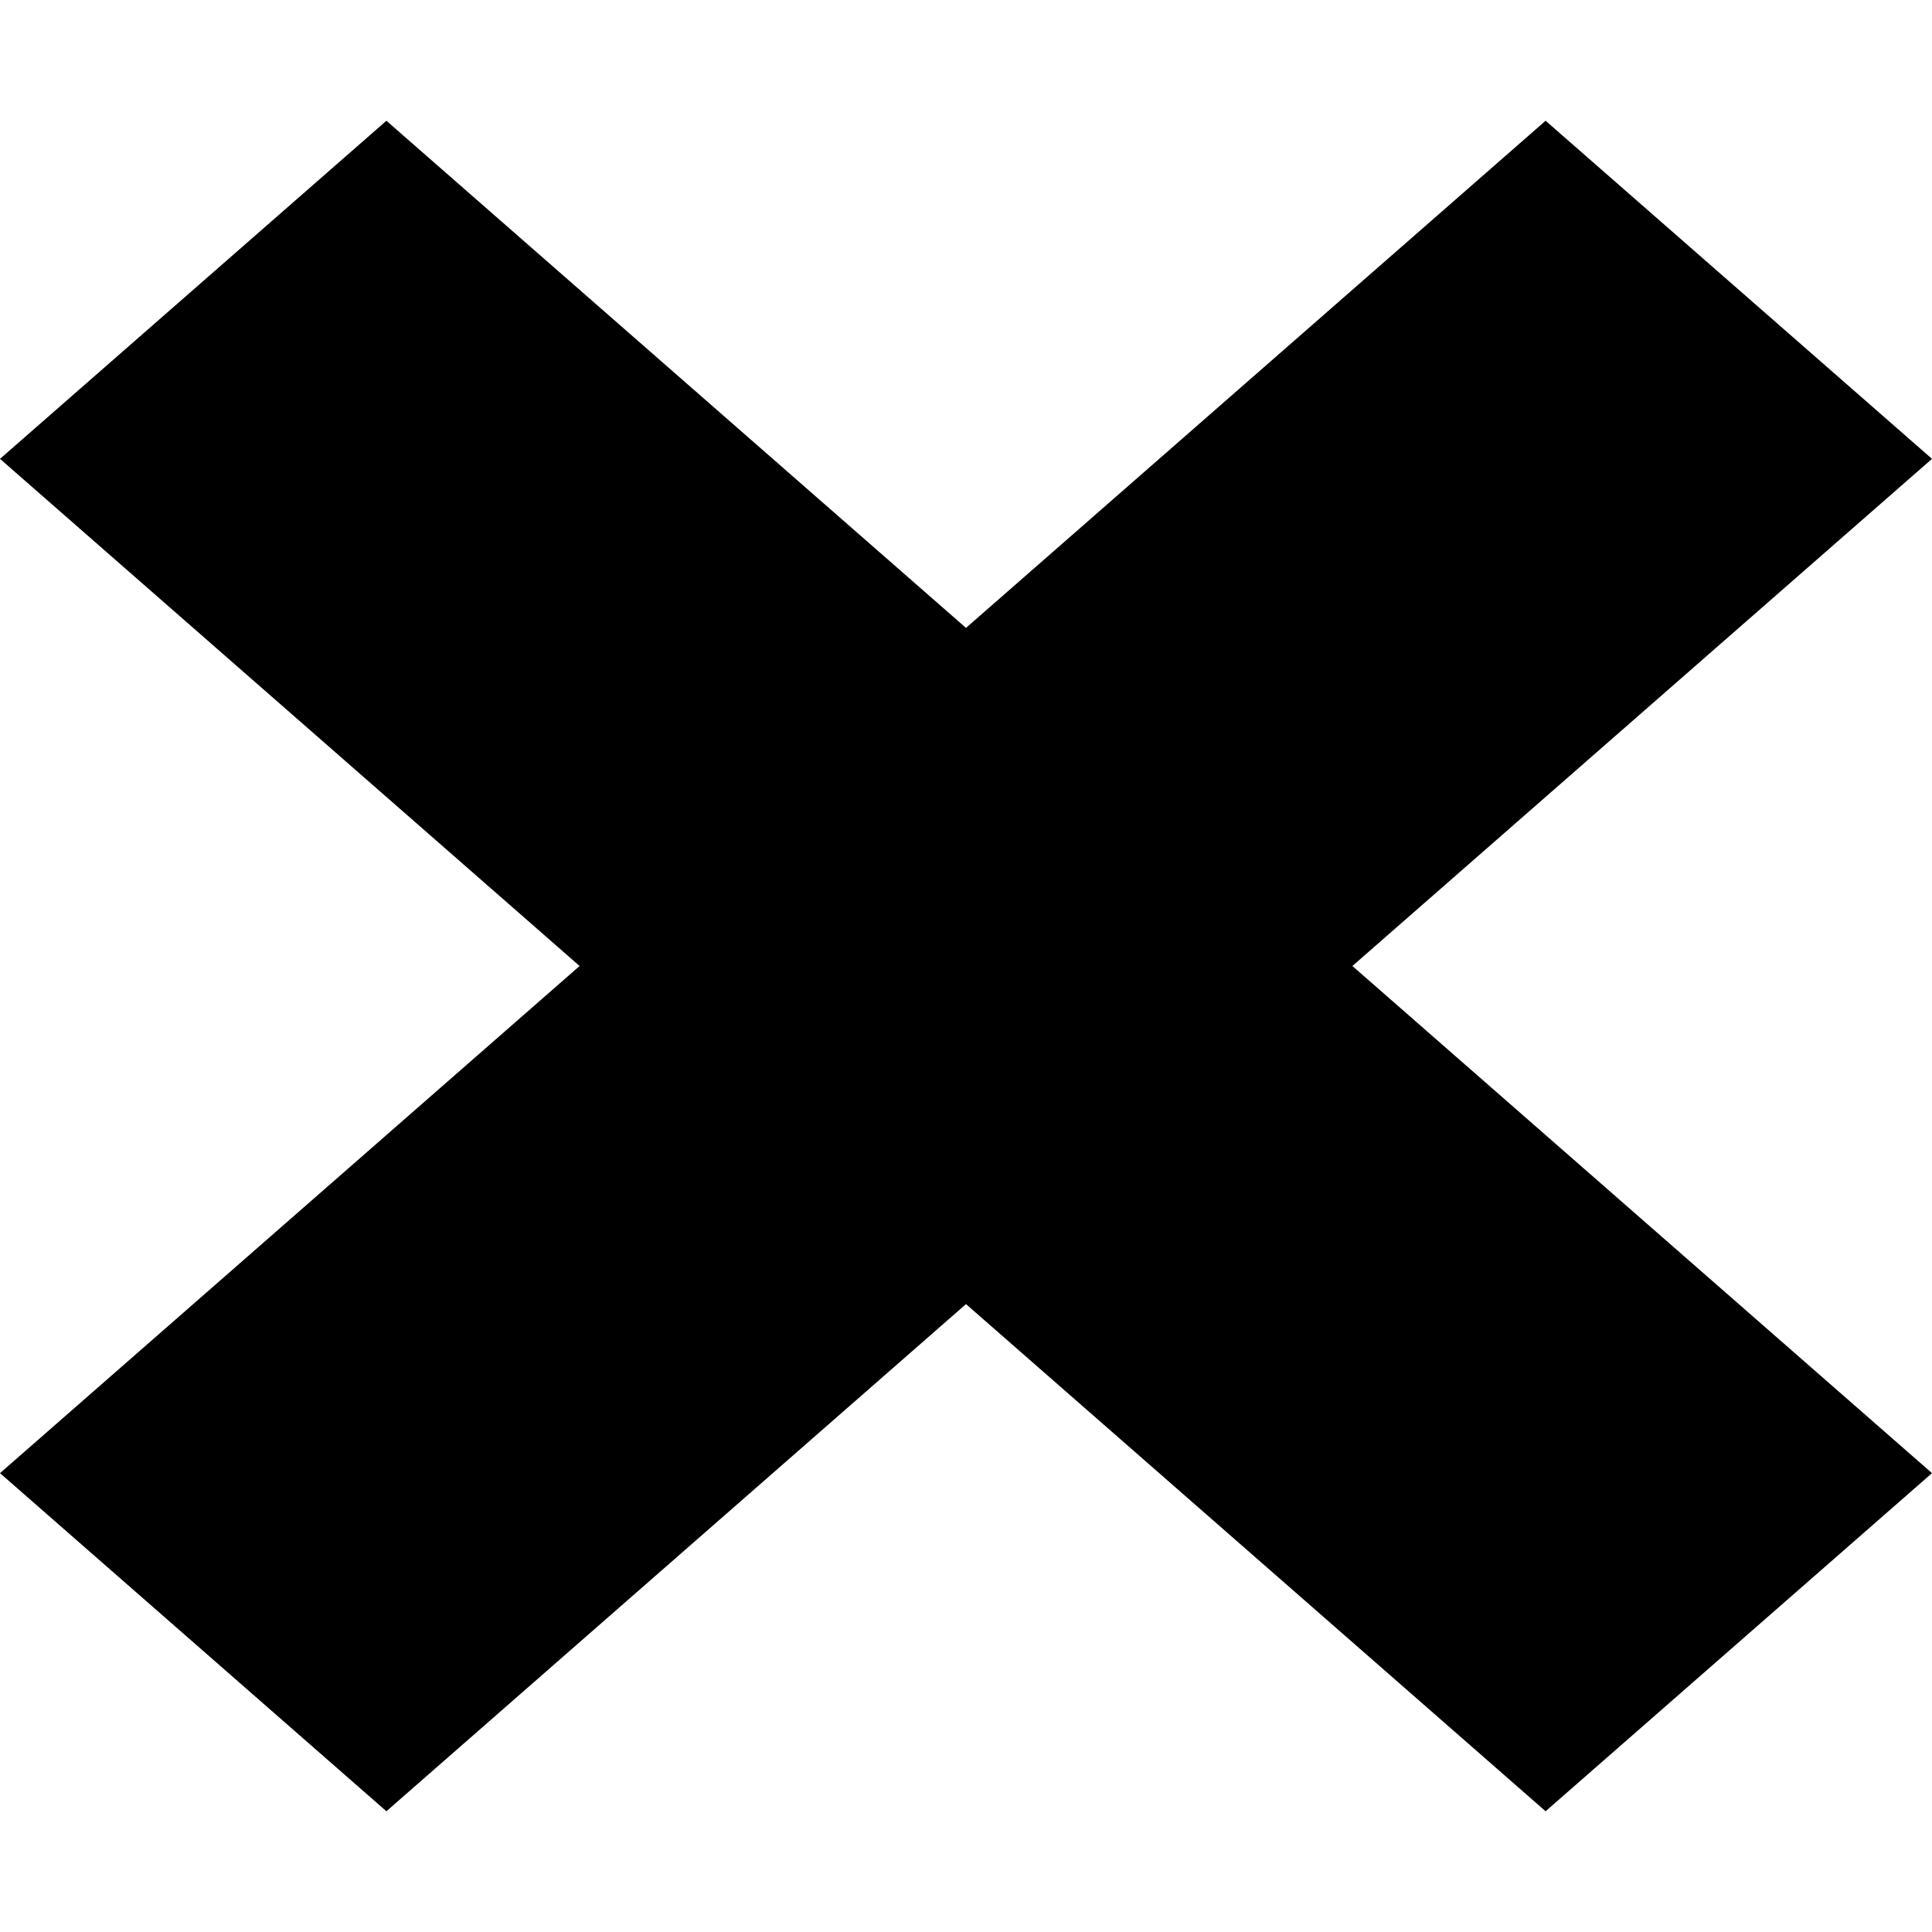
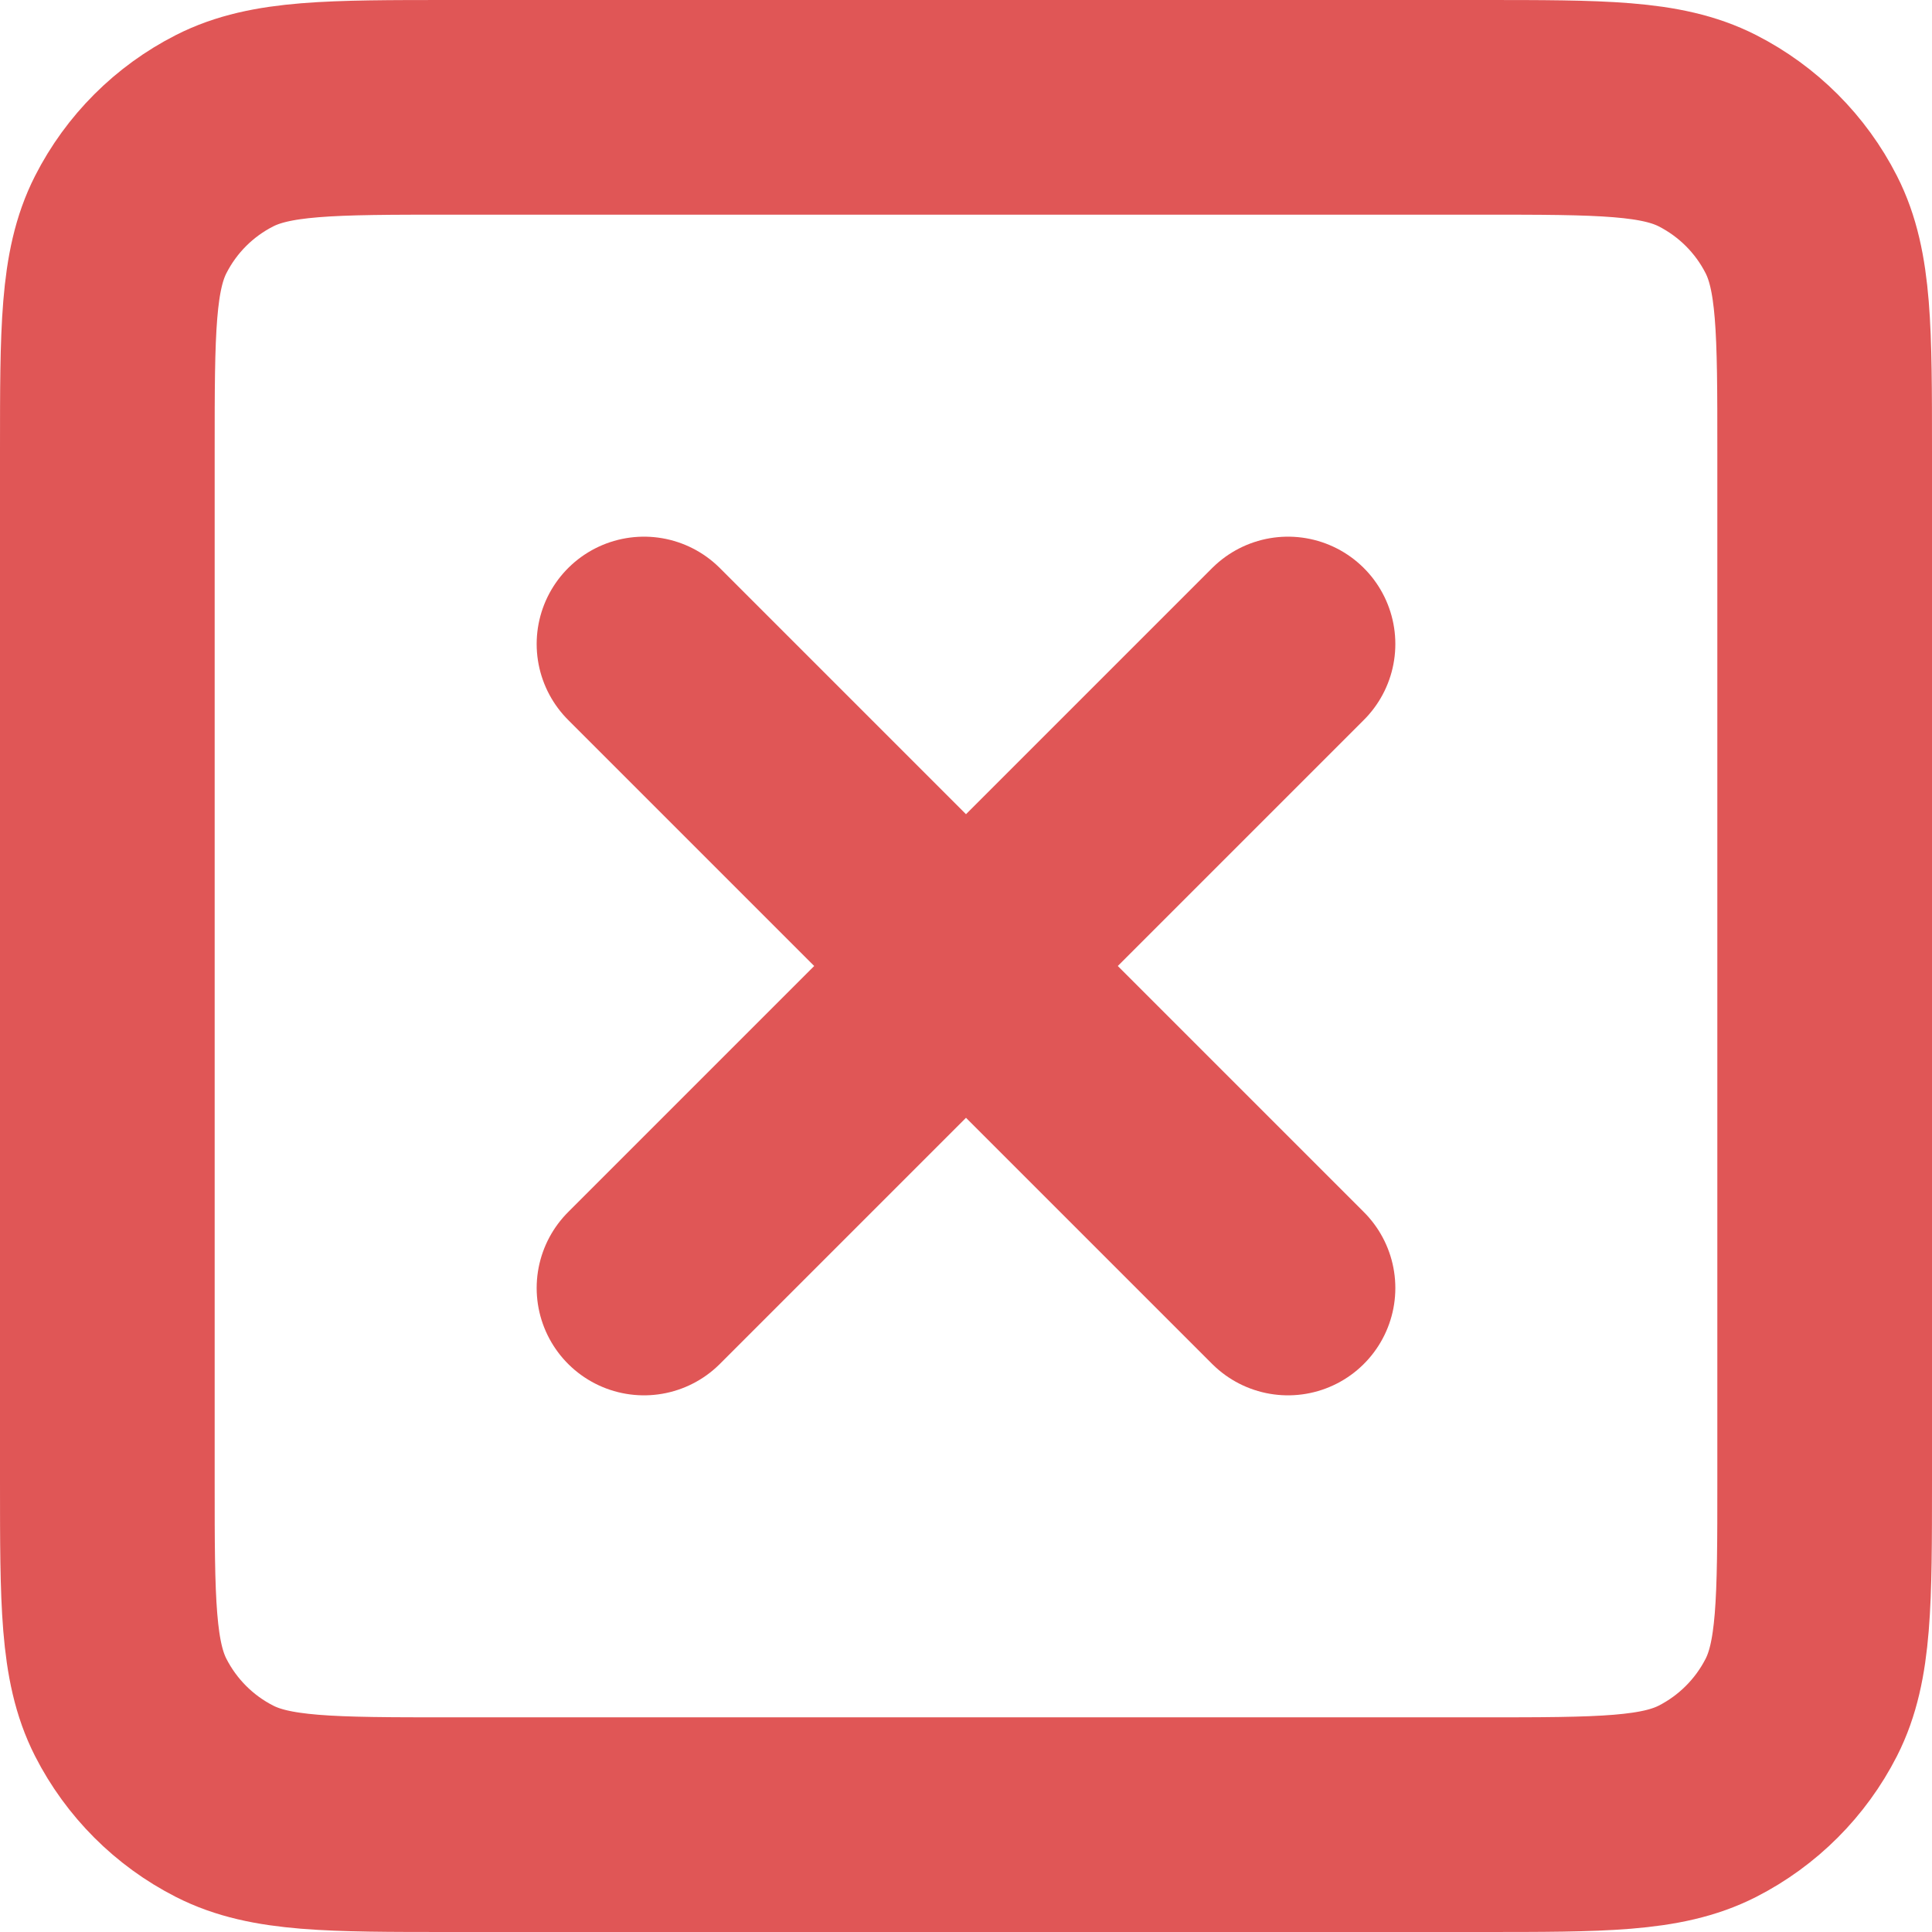
- <svg xmlns="http://www.w3.org/2000/svg" width="20px" height="20px" viewBox="0 -0.5 8 8" version="1.1">
-   <g id="Page-1" stroke="none" stroke-width="1" fill="none" fill-rule="evenodd">
-     <g id="Dribbble-Light-Preview" transform="translate(-385, -206)" fill="#000000">
-       <g id="icons" transform="translate(56, 160)">
-         <polygon id="close_mini-[#1522]" points="334.6 49.5 337 51.6 335.4 53 333 50.9 330.6 53 329 51.6 331.4 49.5 329 47.4 330.6 46 333 48.1 335.4 46 337 47.4">
- 
-                 </polygon>
-       </g>
-     </g>
+ <svg xmlns="http://www.w3.org/2000/svg" width="20px" height="20px" fill="none" viewBox="3 3 18 18">
+   <g id="Edit / Close_Square">
+     <path id="Vector" d="M9 9L12 12M12 12L15 15M12 12L9 15M12 12L15 9M4 16.8V7.2C4 6.08 4 5.52 4.218 5.092C4.41 4.715 4.715 4.41 5.092 4.218C5.52 4 6.08 4 7.2 4H16.8C17.92 4 18.48 4 18.908 4.218C19.284 4.41 19.59 4.715 19.782 5.092C20 5.52 20 6.08 20 7.2V16.8C20 17.92 20 18.48 19.782 18.908C19.59 19.284 19.284 19.59 18.908 19.782C18.48 20 17.922 20 16.804 20H7.197C6.079 20 5.519 20 5.092 19.782C4.715 19.59 4.41 19.284 4.218 18.908C4 18.48 4 17.92 4 16.8Z" stroke="#e05656" stroke-width="2" stroke-linecap="round" stroke-linejoin="round" />
  </g>
</svg>
